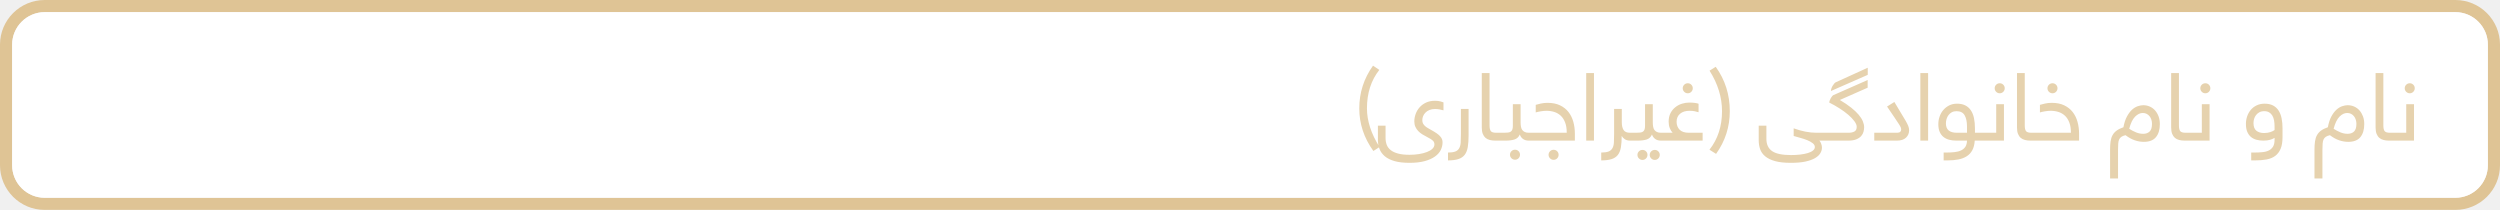
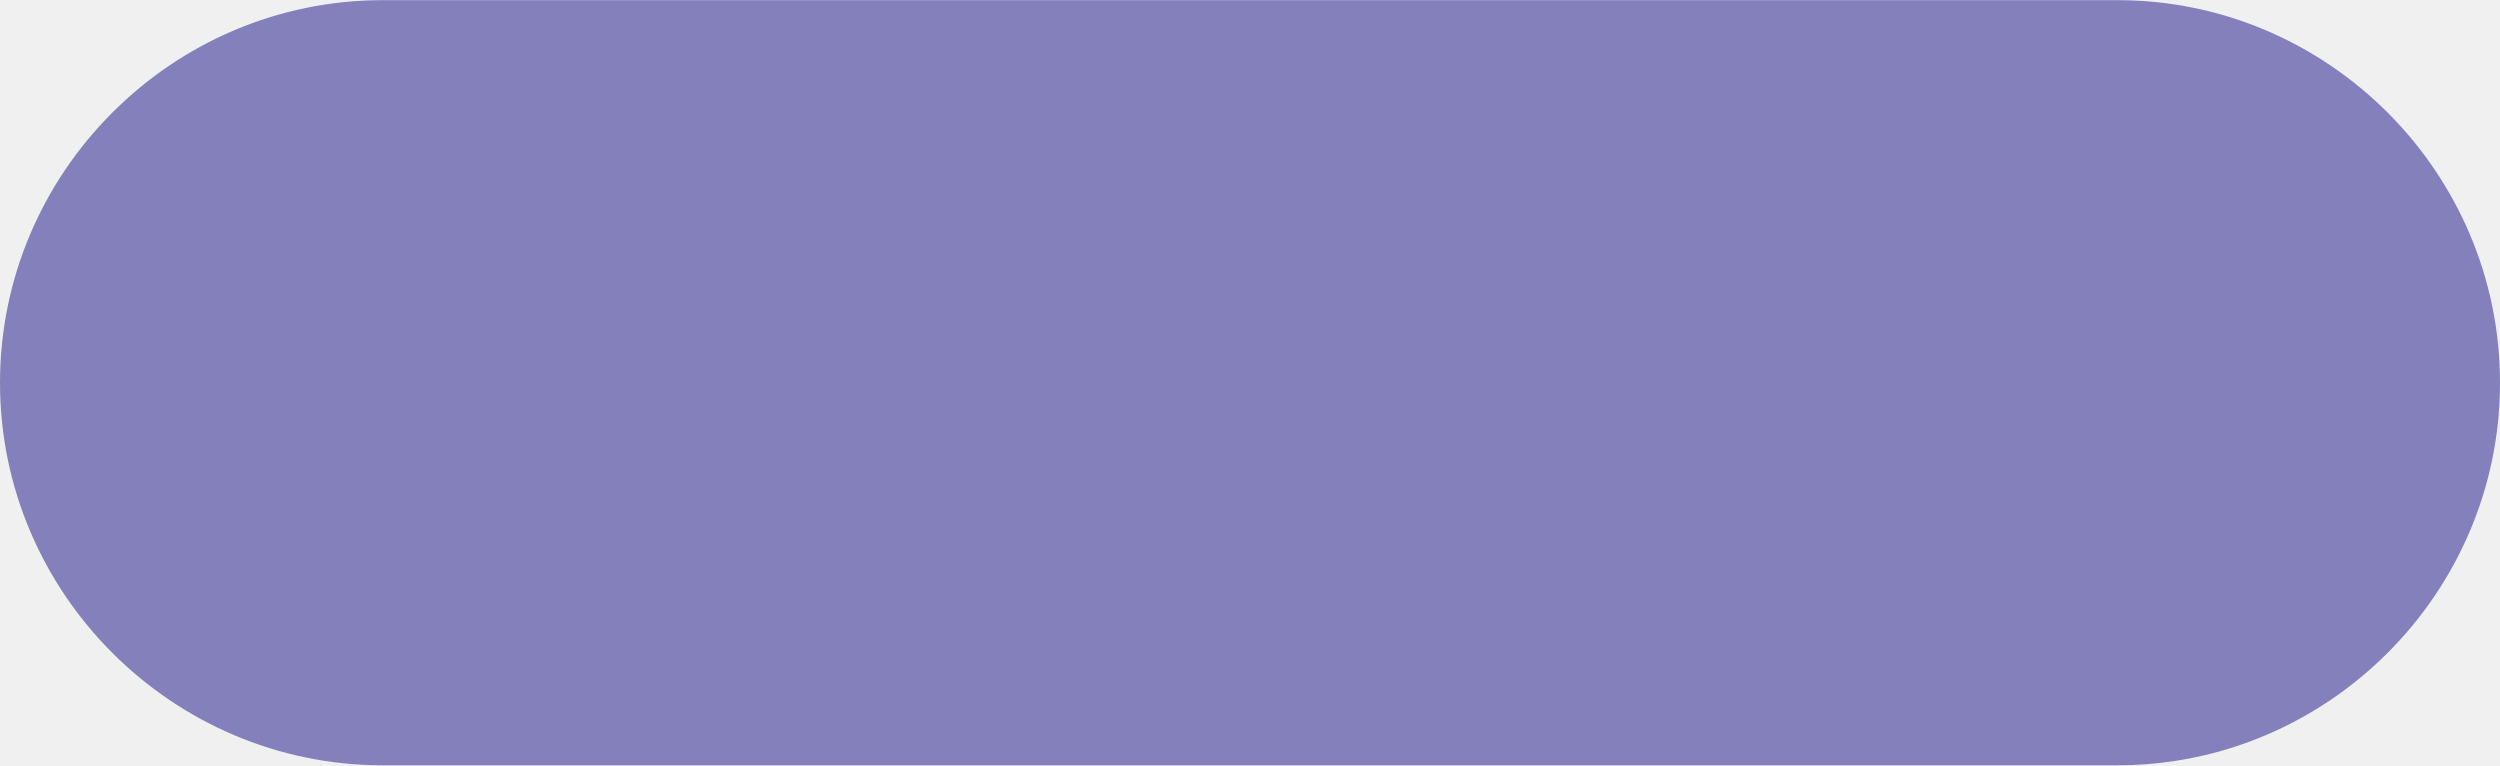
- <svg xmlns="http://www.w3.org/2000/svg" xml:space="preserve" width="11.005in" height="0.924in" version="1.1" style="shape-rendering:geometricPrecision; text-rendering:geometricPrecision; image-rendering:optimizeQuality; fill-rule:evenodd; clip-rule:evenodd" viewBox="0 0 110055 9240">
+ <svg xmlns="http://www.w3.org/2000/svg" xml:space="preserve" width="2.701in" height="0.827in" version="1.1" style="shape-rendering:geometricPrecision; text-rendering:geometricPrecision; image-rendering:optimizeQuality; fill-rule:evenodd; clip-rule:evenodd" viewBox="0 0 27011 8267">
  <defs>
    <style type="text/css">
   
-     .fil1 {fill:white}
-     .fil0 {fill:#DFC495;fill-rule:nonzero}
-     .fil2 {fill:#E6D2AE;fill-rule:nonzero}
+     .fil0 {fill:#8480BC}
   
  </style>
  </defs>
  <g id="Layer_x0020_1">
-     <g id="_2508682217264">
-       <path class="fil0" d="M108092 9240l-106129 0c-540,0 -1031,-221 -1387,-576 -355,-356 -576,-847 -576,-1387l0 -5314c0,-540 221,-1031 576,-1387 356,-355 847,-576 1387,-576l106129 0c540,0 1031,221 1387,576 355,356 576,847 576,1387l0 5314c0,540 -221,1031 -576,1387 -356,355 -847,576 -1387,576zm-106129 -535l106129 0c392,0 750,-161 1008,-419 259,-259 420,-616 420,-1009l0 -5314c0,-393 -161,-750 -419,-1008 -259,-259 -616,-420 -1009,-420l-106129 0c-392,0 -749,161 -1008,420 -259,258 -420,615 -420,1008l0 5314c0,393 161,750 420,1009 259,258 616,419 1008,419z" />
-       <path class="fil1" d="M109520 7277l0 -5314c0,-393 -161,-750 -419,-1008 -259,-259 -616,-420 -1009,-420l-106129 0c-392,0 -749,161 -1008,420 -259,258 -420,615 -420,1008l0 5314c0,393 161,750 420,1009 259,258 616,419 1008,419l106129 0c392,0 750,-161 1008,-419 259,-259 420,-616 420,-1009z" />
-       <path class="fil2" d="M60721 3077c-363,458 -545,1022 -545,1693 0,553 185,1120 553,1702l-270 175c-414,-572 -621,-1198 -621,-1877 0,-689 202,-1316 605,-1880l278 187zm274 3001c0,108 18,207 52,298 35,90 93,168 175,232 82,66 191,116 326,152 135,37 302,54 501,54 144,0 282,-10 414,-31 133,-21 250,-51 351,-90 102,-39 183,-86 242,-143 60,-57 90,-121 90,-194 0,-64 -21,-117 -63,-160 -42,-44 -122,-95 -238,-153 -83,-42 -160,-85 -231,-129 -71,-44 -133,-93 -183,-147 -51,-55 -92,-116 -123,-184 -31,-68 -47,-148 -47,-240 0,-105 19,-212 57,-320 38,-108 95,-206 171,-293 76,-88 171,-158 285,-213 114,-54 248,-81 405,-81 92,0 173,11 243,31 71,21 112,34 123,40l0 350c-56,-16 -116,-30 -181,-42 -65,-11 -130,-17 -194,-17 -92,0 -173,15 -243,44 -71,29 -130,67 -175,115 -47,47 -82,100 -105,158 -23,59 -34,117 -34,175 0,56 10,104 30,144 21,40 49,76 85,110 36,33 78,64 125,91 48,28 99,57 155,89 95,52 174,101 238,145 63,44 114,87 151,130 38,41 65,84 82,127 16,42 25,89 25,139 0,116 -26,229 -79,338 -53,108 -138,204 -255,287 -116,84 -267,151 -451,202 -185,51 -408,76 -670,76 -261,0 -481,-25 -659,-76 -177,-51 -320,-122 -428,-213 -108,-91 -185,-198 -233,-321 -48,-124 -71,-259 -71,-405l0 -622 337 0 0 547zm3317 -1284l338 0 0 1162c0,206 -12,379 -36,520 -24,140 -69,253 -135,339 -67,86 -159,149 -277,187 -118,39 -271,59 -458,59l0 -346c135,0 242,-15 319,-44 76,-29 134,-77 171,-142 38,-64 61,-148 68,-250 7,-102 10,-224 10,-368l0 -1117zm1790 1216c0,70 -13,117 -39,142 -27,25 -69,38 -127,38l-109 0c-89,0 -171,-9 -243,-28 -74,-18 -136,-49 -188,-93 -51,-45 -92,-104 -121,-177 -29,-75 -44,-167 -44,-278l0 -2399 342 0 0 2307c0,117 19,200 55,248 37,50 117,74 242,74l66 0c111,0 166,55 166,166zm-166 180c-111,0 -167,-56 -167,-167 0,-69 13,-117 40,-142 26,-25 68,-37 127,-37l278 0c67,0 124,-3 171,-9 48,-5 87,-18 119,-39 32,-21 56,-51 71,-92 16,-39 24,-94 24,-164l0 -954 341 0 0 800c0,69 5,132 15,189 9,57 28,105 56,144 27,38 65,69 111,91 48,23 107,34 181,34 111,0 167,55 167,166 0,70 -14,117 -40,142 -26,25 -69,38 -127,38 -108,0 -196,-26 -263,-77 -66,-53 -111,-116 -134,-194 -50,114 -129,187 -235,221 -106,33 -237,50 -394,50l-341 0zm536 620c0,-61 22,-113 66,-156 43,-43 96,-64 156,-64 61,0 113,21 156,64 43,43 64,95 64,156 0,61 -21,113 -64,157 -43,43 -95,64 -156,64 -60,0 -113,-21 -156,-64 -44,-44 -66,-96 -66,-157zm2499 -966c0,-178 -23,-328 -70,-449 -47,-123 -110,-222 -191,-299 -81,-76 -176,-132 -284,-167 -108,-34 -222,-52 -342,-52 -80,0 -165,8 -255,23 -91,15 -165,31 -223,49l0 -334c56,-16 130,-35 221,-56 91,-21 191,-32 300,-32 211,0 393,36 545,108 152,72 277,170 375,294 97,125 168,269 214,434 45,164 68,338 68,521l0 306 -2028 0c-111,0 -167,-56 -167,-167 0,-69 13,-117 40,-142 26,-25 69,-37 127,-37l1670 0zm-800 970c0,-61 22,-113 65,-156 43,-43 96,-64 157,-64 61,0 113,21 156,64 42,43 64,95 64,156 0,61 -22,113 -64,157 -43,43 -95,65 -156,65 -61,0 -114,-22 -157,-65 -43,-44 -65,-96 -65,-157zm1999 -3599l0 2975 -342 0 0 -2975 342 0zm1586 2975c-92,0 -168,-21 -229,-62 -62,-42 -107,-90 -137,-146 0,199 -11,368 -35,506 -24,137 -69,249 -135,334 -67,84 -159,145 -275,182 -117,38 -268,57 -456,57l0 -346c136,0 242,-15 319,-44 76,-29 133,-77 171,-142 39,-64 61,-148 68,-250 7,-102 9,-224 9,-368l0 -1117 339 0 0 592c0,141 25,253 77,335 51,82 146,123 284,123 112,0 167,55 167,166 0,70 -13,117 -39,142 -27,25 -69,38 -128,38zm-2 0c-111,0 -166,-56 -166,-167 0,-69 13,-117 39,-142 27,-25 69,-37 127,-37l279 0c67,0 123,-3 171,-9 48,-5 87,-18 119,-39 32,-21 56,-51 71,-92 16,-39 24,-94 24,-164l0 -954 341 0 0 800c0,69 5,132 15,189 9,57 28,105 55,144 28,38 66,69 112,91 47,23 107,34 181,34 111,0 166,55 166,166 0,70 -13,117 -39,142 -27,25 -69,38 -127,38 -109,0 -196,-26 -263,-77 -66,-53 -111,-116 -135,-194 -50,114 -128,187 -234,221 -106,33 -238,50 -394,50l-342 0zm330 628c0,-61 21,-112 65,-155 43,-43 95,-64 156,-64 61,0 113,21 156,64 43,43 64,94 64,155 0,61 -21,113 -64,157 -43,43 -95,65 -156,65 -61,0 -113,-22 -156,-65 -44,-44 -65,-96 -65,-157zm540 0c0,-61 23,-112 66,-155 44,-43 96,-64 157,-64 60,0 112,21 155,64 43,43 64,94 64,155 0,61 -21,113 -64,157 -43,43 -95,65 -155,65 -61,0 -113,-22 -157,-65 -43,-44 -66,-96 -66,-157zm496 -628c-111,0 -167,-56 -167,-167 0,-69 13,-117 40,-142 26,-25 68,-37 127,-37l512 0c-50,-53 -92,-121 -125,-204 -33,-84 -50,-179 -50,-284 0,-144 27,-269 82,-375 54,-106 125,-193 213,-262 87,-70 184,-121 291,-154 106,-33 213,-50 322,-50 98,0 182,6 255,16 73,11 124,23 154,37l0 372c-53,-16 -110,-30 -171,-43 -61,-13 -137,-20 -226,-20 -175,0 -314,43 -416,129 -102,86 -154,204 -154,354 0,141 44,257 131,348 88,90 223,136 407,136l608 0 0 346 -1833 0zm957 -2305c0,-61 22,-113 66,-156 43,-43 95,-64 157,-64 61,0 112,21 155,64 42,43 64,95 64,156 0,61 -22,113 -64,156 -43,44 -94,65 -155,65 -62,0 -114,-21 -157,-65 -44,-43 -66,-95 -66,-156zm1177 2705c368,-466 553,-1032 553,-1696 0,-609 -183,-1204 -549,-1783l271 -171c413,573 620,1224 620,1954 0,691 -202,1318 -604,1880l-291 -184zm4840 -400c31,34 58,80 79,140 22,60 33,117 33,173 0,82 -25,164 -74,245 -48,81 -127,152 -235,215 -107,62 -248,112 -422,150 -173,36 -387,55 -641,55 -280,0 -512,-25 -693,-76 -182,-51 -327,-121 -434,-211 -107,-89 -181,-194 -223,-315 -41,-121 -62,-251 -62,-392l0 -643 338 0 0 579c0,247 85,428 255,544 169,115 445,172 828,172 141,0 275,-7 404,-22 128,-15 240,-37 336,-66 96,-29 172,-66 227,-111 55,-45 83,-96 83,-155 0,-64 -33,-121 -98,-171 -66,-50 -145,-94 -241,-133 -96,-38 -198,-72 -307,-101 -108,-29 -204,-57 -286,-81l0 -337c357,130 692,195 1002,195l422 0c111,0 167,55 167,166 0,70 -14,117 -40,142 -26,25 -69,38 -127,38l-291 0zm287 0c-111,0 -167,-56 -167,-167 0,-69 13,-117 40,-142 26,-25 68,-37 127,-37l995 0c103,0 189,-18 257,-54 69,-36 103,-106 103,-209 0,-72 -34,-154 -103,-247 -68,-93 -159,-187 -272,-284 -112,-96 -241,-191 -387,-283 -146,-93 -295,-177 -447,-252 3,-34 11,-68 25,-102 14,-35 29,-67 45,-96 17,-29 34,-55 53,-77 17,-23 32,-38 44,-46l1524 -672 0 338 -1225 541c194,114 359,225 495,334 137,108 248,213 332,313 85,101 147,197 185,290 39,93 58,181 58,263 0,59 -9,123 -26,193 -18,70 -51,134 -102,192 -50,58 -121,107 -213,146 -91,38 -209,58 -354,58l-987 0zm221 -2184c0,-39 7,-79 23,-121 14,-40 32,-79 54,-113 21,-35 43,-66 66,-92 24,-26 44,-45 61,-54l1416 -645 0 314 -1620 711zm3441 1726c0,133 -46,242 -137,328 -92,87 -225,130 -400,130l-997 0 0 -346 968 0c95,0 155,-15 179,-44 25,-29 37,-62 37,-99 0,-27 -5,-56 -16,-86 -11,-31 -38,-80 -82,-149 -43,-68 -106,-162 -188,-283 -82,-121 -194,-285 -335,-493l322 -201c111,191 208,352 289,483 81,131 148,242 201,334 53,91 93,170 120,236 26,66 39,129 39,190zm836 -2517l0 2975 -341 0 0 -2975 341 0zm2053 2975c-10,169 -46,309 -105,420 -60,112 -141,201 -245,267 -103,67 -226,114 -368,142 -142,28 -301,42 -476,42l-175 0 0 -346 128 0c128,0 247,-7 356,-19 110,-12 205,-37 284,-75 80,-38 141,-91 187,-158 45,-69 70,-159 73,-273l-471 0c-114,0 -218,-13 -314,-38 -95,-25 -179,-66 -250,-123 -71,-57 -127,-131 -167,-223 -40,-91 -60,-205 -60,-341 0,-114 18,-225 56,-333 37,-109 92,-205 162,-288 72,-84 158,-151 259,-203 101,-51 217,-77 347,-77 144,0 266,26 366,77 101,52 182,125 244,219 63,94 108,208 136,342 28,133 42,282 42,447l0 195 293 0c111,0 166,55 166,166 0,70 -13,117 -39,142 -27,25 -69,38 -127,38l-302 0zm-1269 -759c0,141 41,245 122,312 81,67 201,101 360,101l446 0 0 -275c0,-209 -35,-374 -104,-494 -69,-121 -189,-181 -358,-181 -80,0 -150,16 -208,48 -58,31 -106,73 -144,125 -39,51 -67,109 -86,173 -19,64 -28,127 -28,191zm2147 -1546c0,-61 22,-113 65,-156 44,-43 96,-64 157,-64 61,0 113,21 156,64 42,43 64,95 64,156 0,61 -22,113 -64,156 -43,44 -95,65 -156,65 -61,0 -113,-21 -157,-65 -43,-43 -65,-95 -65,-156zm-583 2305c-111,0 -166,-56 -166,-167 0,-69 13,-117 39,-142 27,-25 69,-37 127,-37l650 0 0 -1258 341 0 0 1604 -991 0zm2436 -180c0,70 -13,117 -40,142 -26,25 -69,38 -127,38l-108 0c-90,0 -171,-9 -244,-28 -74,-18 -135,-49 -188,-93 -51,-45 -91,-104 -120,-177 -30,-75 -44,-167 -44,-278l0 -2399 342 0 0 2307c0,117 18,200 54,248 37,50 118,74 243,74l65 0c111,0 167,55 167,166zm1503 -166c0,-178 -23,-328 -70,-449 -46,-123 -110,-222 -191,-299 -80,-76 -176,-132 -284,-167 -108,-34 -222,-52 -342,-52 -79,0 -165,8 -255,23 -90,15 -165,31 -222,49l0 -334c55,-16 129,-35 220,-56 91,-21 191,-32 300,-32 212,0 394,36 546,108 151,72 276,170 374,294 97,125 169,269 214,434 46,164 69,338 69,521l0 306 -2029 0c-111,0 -167,-56 -167,-167 0,-69 14,-117 40,-142 26,-25 69,-37 127,-37l1670 0zm-1033 -1959c0,-61 22,-113 65,-156 44,-43 96,-64 157,-64 61,0 113,21 156,64 42,43 64,95 64,156 0,61 -22,113 -64,156 -43,44 -95,65 -156,65 -61,0 -113,-21 -157,-65 -43,-43 -65,-95 -65,-156zm3345 1716c34,-185 84,-341 151,-466 66,-124 140,-224 221,-300 81,-75 166,-127 254,-158 89,-30 170,-46 245,-46 103,0 199,20 289,60 91,40 168,97 234,171 64,74 116,162 153,262 37,102 56,215 56,341 0,242 -57,432 -171,571 -114,139 -292,208 -533,208 -133,0 -266,-22 -398,-67 -132,-44 -268,-119 -409,-226 -75,17 -135,40 -179,70 -46,30 -79,69 -101,117 -23,48 -37,109 -42,183 -5,73 -8,164 -8,269l0 1266 -350 0 0 -1274c0,-138 7,-260 23,-364 16,-104 45,-195 88,-271 42,-77 102,-143 179,-199 76,-56 176,-104 298,-147zm1257 -148c0,-61 -8,-121 -26,-180 -18,-59 -44,-110 -80,-155 -35,-44 -77,-79 -127,-105 -50,-27 -107,-40 -174,-40 -117,0 -229,54 -337,162 -109,110 -195,287 -259,534 103,66 205,120 306,160 101,41 205,61 311,61 117,0 210,-33 280,-99 71,-67 106,-179 106,-338zm1715 557c0,70 -13,117 -39,142 -27,25 -69,38 -127,38l-109 0c-89,0 -171,-9 -244,-28 -73,-18 -135,-49 -187,-93 -51,-45 -92,-104 -121,-177 -29,-75 -44,-167 -44,-278l0 -2399 342 0 0 2307c0,117 19,200 55,248 37,50 117,74 242,74l66 0c111,0 166,55 166,166zm412 -2125c0,-61 22,-113 65,-156 44,-43 96,-64 157,-64 61,0 113,21 156,64 42,43 64,95 64,156 0,61 -22,113 -64,156 -43,44 -95,65 -156,65 -61,0 -113,-21 -157,-65 -43,-43 -65,-95 -65,-156zm-583 2305c-111,0 -166,-56 -166,-167 0,-69 13,-117 39,-142 27,-25 69,-37 127,-37l650 0 0 -1258 341 0 0 1604 -991 0zm3357 0c-108,0 -209,-13 -302,-38 -93,-25 -173,-66 -242,-123 -68,-57 -122,-132 -163,-227 -40,-94 -59,-210 -59,-349 0,-111 17,-220 53,-327 36,-108 89,-203 158,-286 69,-84 155,-150 258,-200 104,-51 222,-76 354,-76 148,0 273,27 374,81 101,54 182,129 243,225 61,96 105,210 131,342 27,133 40,278 40,437l0 390c0,209 -28,379 -84,511 -55,131 -134,235 -237,312 -102,77 -229,129 -379,157 -149,28 -317,42 -503,42l-175 0 0 -346 128 0c133,0 255,-6 364,-17 111,-10 205,-35 284,-75 80,-40 141,-97 186,-171 44,-75 66,-176 66,-303l0 -80c-50,32 -115,60 -195,84 -81,24 -180,37 -300,37zm-433 -775c0,158 42,271 127,339 85,68 198,102 339,102 106,0 199,-14 280,-42 80,-28 141,-58 182,-90l0 -155c0,-95 -8,-184 -22,-268 -16,-83 -41,-154 -77,-214 -36,-60 -83,-107 -141,-142 -59,-34 -130,-51 -214,-51 -85,0 -158,16 -218,50 -59,32 -108,74 -146,125 -38,50 -66,105 -84,166 -17,62 -26,121 -26,180zm3274 186c34,-185 84,-341 150,-466 66,-124 141,-224 222,-300 81,-75 166,-127 254,-158 88,-30 169,-46 244,-46 103,0 200,20 290,60 90,40 168,97 233,171 65,74 116,162 154,262 37,102 55,215 55,341 0,242 -57,432 -170,571 -114,139 -292,208 -533,208 -133,0 -266,-22 -398,-67 -133,-44 -269,-119 -410,-226 -75,17 -134,40 -179,70 -45,30 -78,69 -101,117 -22,48 -36,109 -41,183 -6,73 -9,164 -9,269l0 1266 -350 0 0 -1274c0,-138 8,-260 24,-364 15,-104 45,-195 88,-271 42,-77 102,-143 179,-199 76,-56 175,-104 298,-147zm1257 -148c0,-61 -9,-121 -27,-180 -17,-59 -44,-110 -79,-155 -35,-44 -78,-79 -127,-105 -50,-27 -108,-40 -174,-40 -117,0 -230,54 -338,162 -108,110 -194,287 -258,534 103,66 205,120 306,160 101,41 204,61 310,61 117,0 210,-33 281,-99 70,-67 106,-179 106,-338zm1715 557c0,70 -13,117 -40,142 -26,25 -68,38 -127,38l-108 0c-90,0 -171,-9 -244,-28 -73,-18 -135,-49 -187,-93 -52,-45 -92,-104 -121,-177 -29,-75 -44,-167 -44,-278l0 -2399 342 0 0 2307c0,117 18,200 55,248 36,50 117,74 242,74l65 0c111,0 167,55 167,166zm412 -2125c0,-61 22,-113 65,-156 44,-43 96,-64 157,-64 61,0 112,21 155,64 43,43 64,95 64,156 0,61 -21,113 -64,156 -43,44 -94,65 -155,65 -61,0 -113,-21 -157,-65 -43,-43 -65,-95 -65,-156zm-583 2305c-111,0 -167,-56 -167,-167 0,-69 14,-117 40,-142 26,-25 69,-37 127,-37l649 0 0 -1258 342 0 0 1604 -991 0z" />
-     </g>
+     <path class="fil0" d="M4134 0l18743 0c2274,0 4134,1861 4134,4134 0,2273 -1861,4133 -4134,4133l-18743 0c-2274,0 -4134,-1860 -4134,-4133 0,-2274 1860,-4134 4134,-4134z" />
  </g>
</svg>
